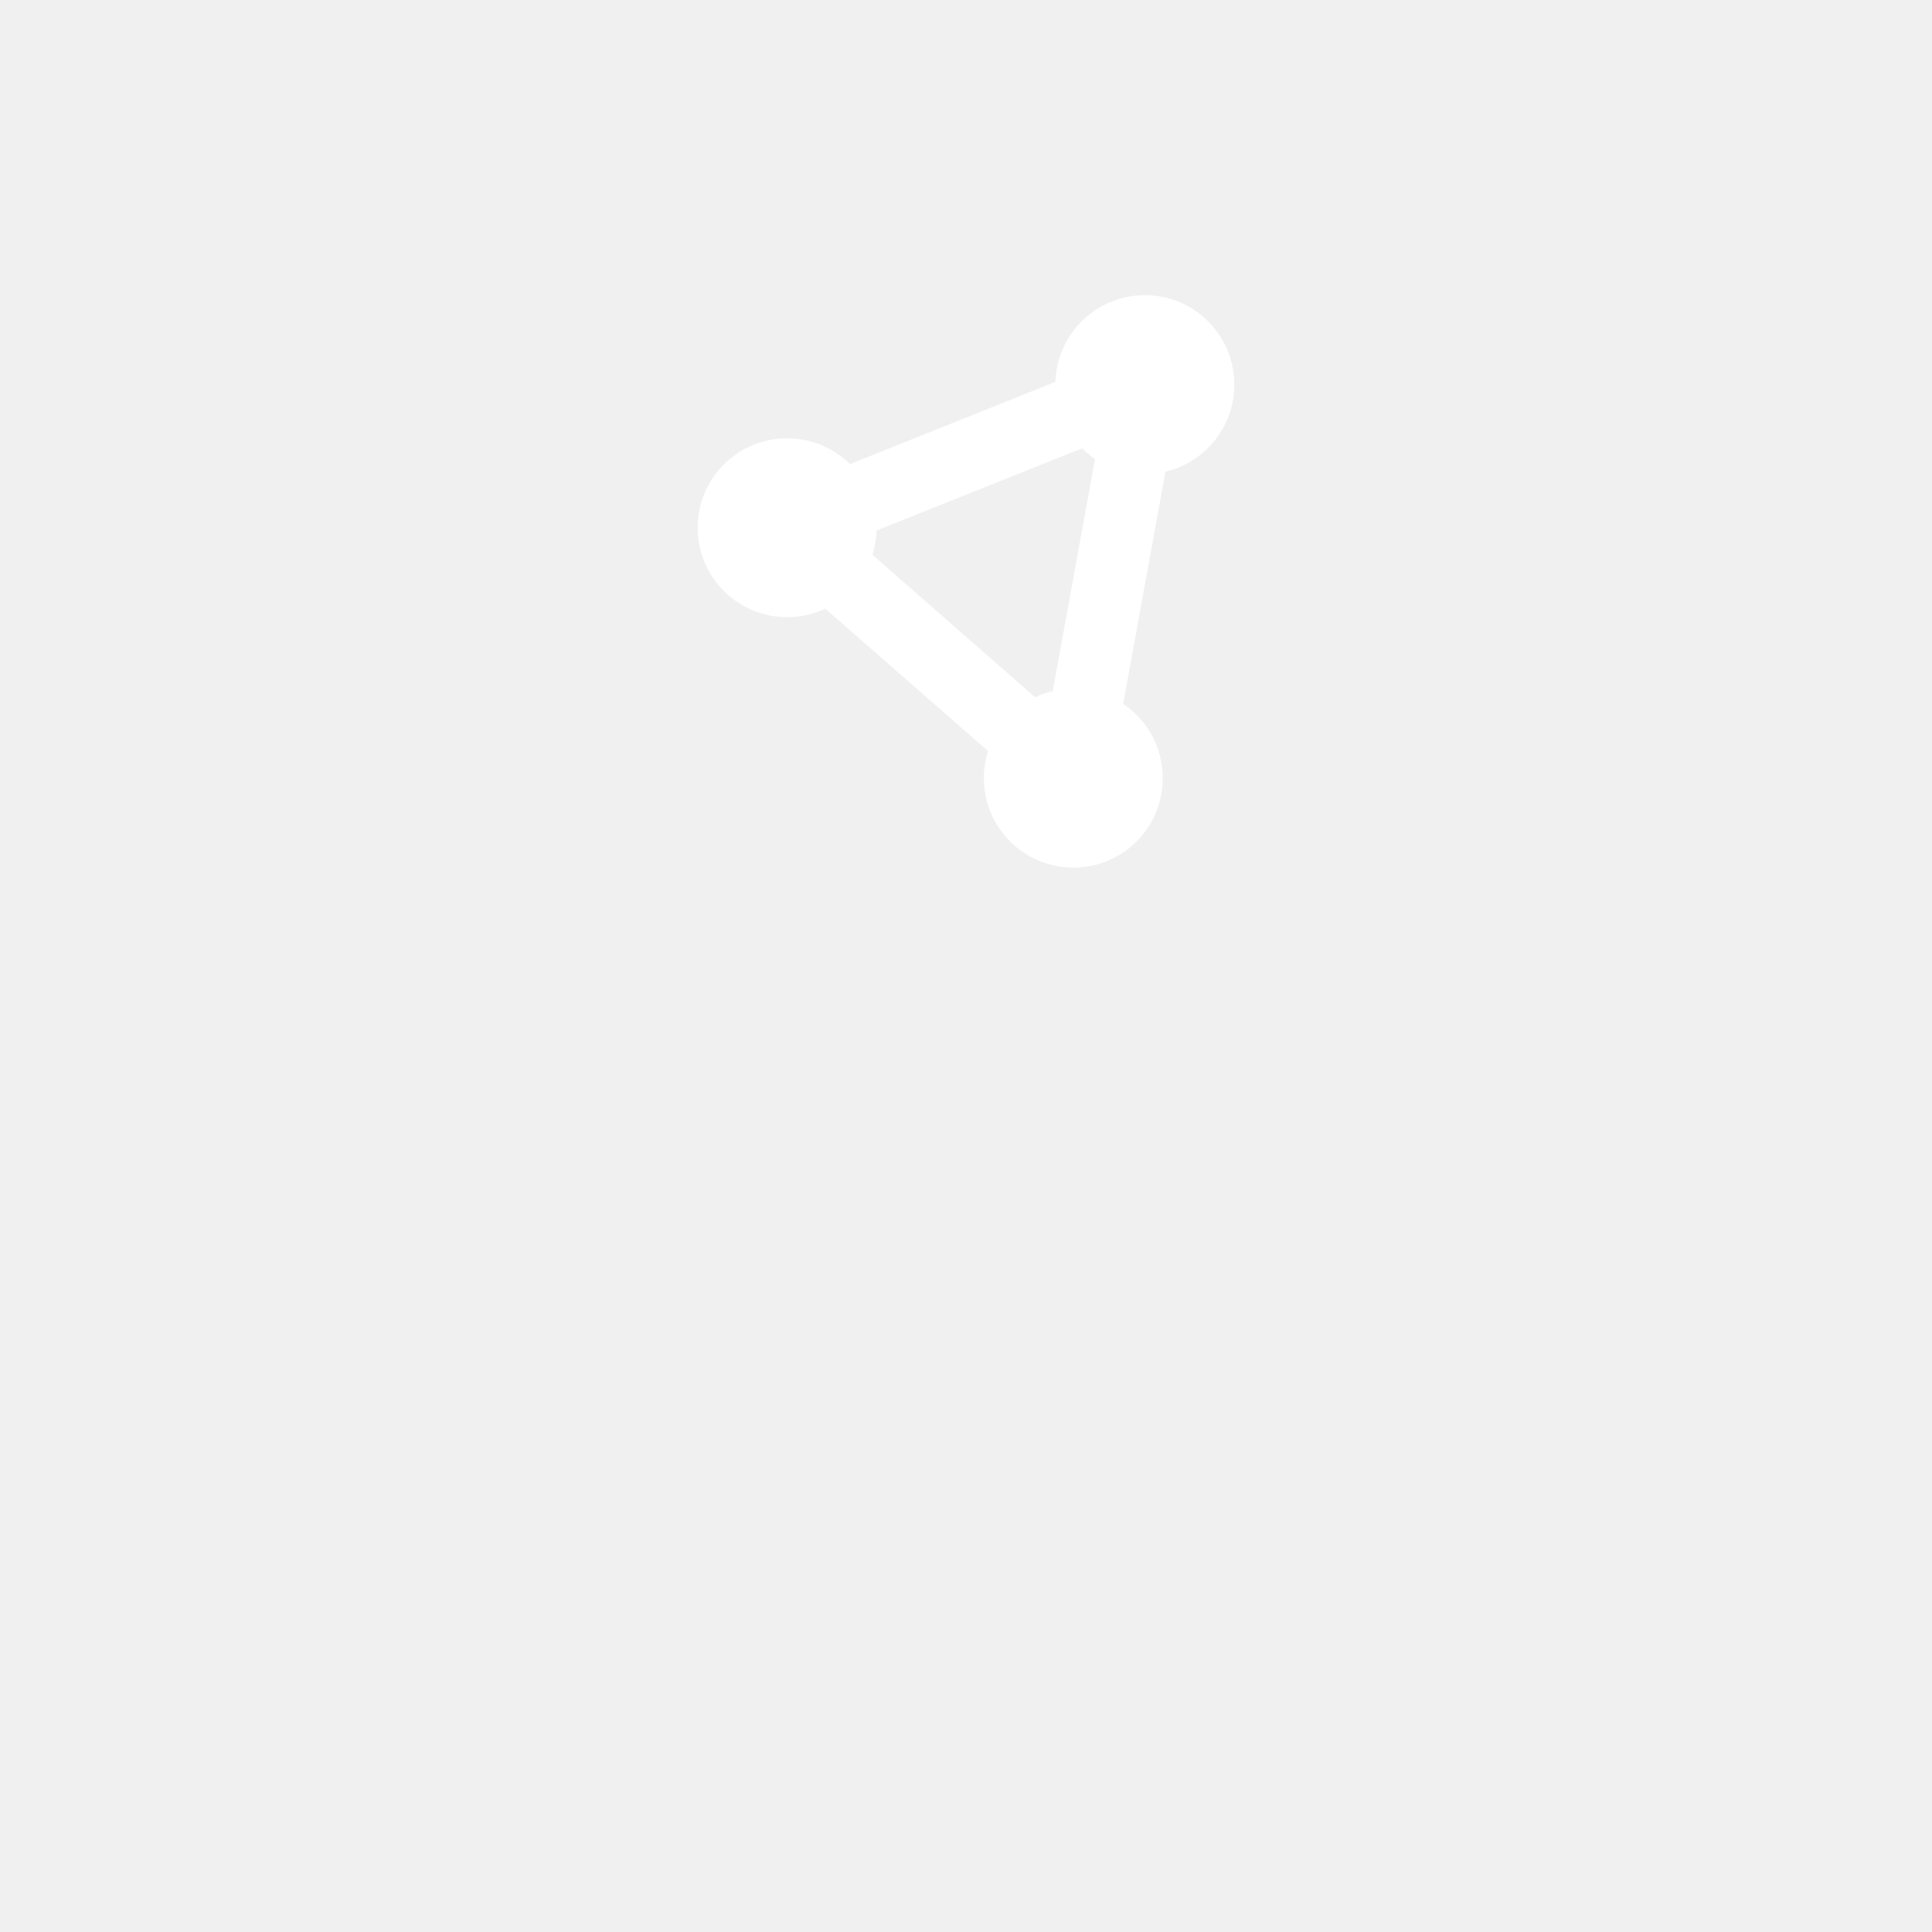
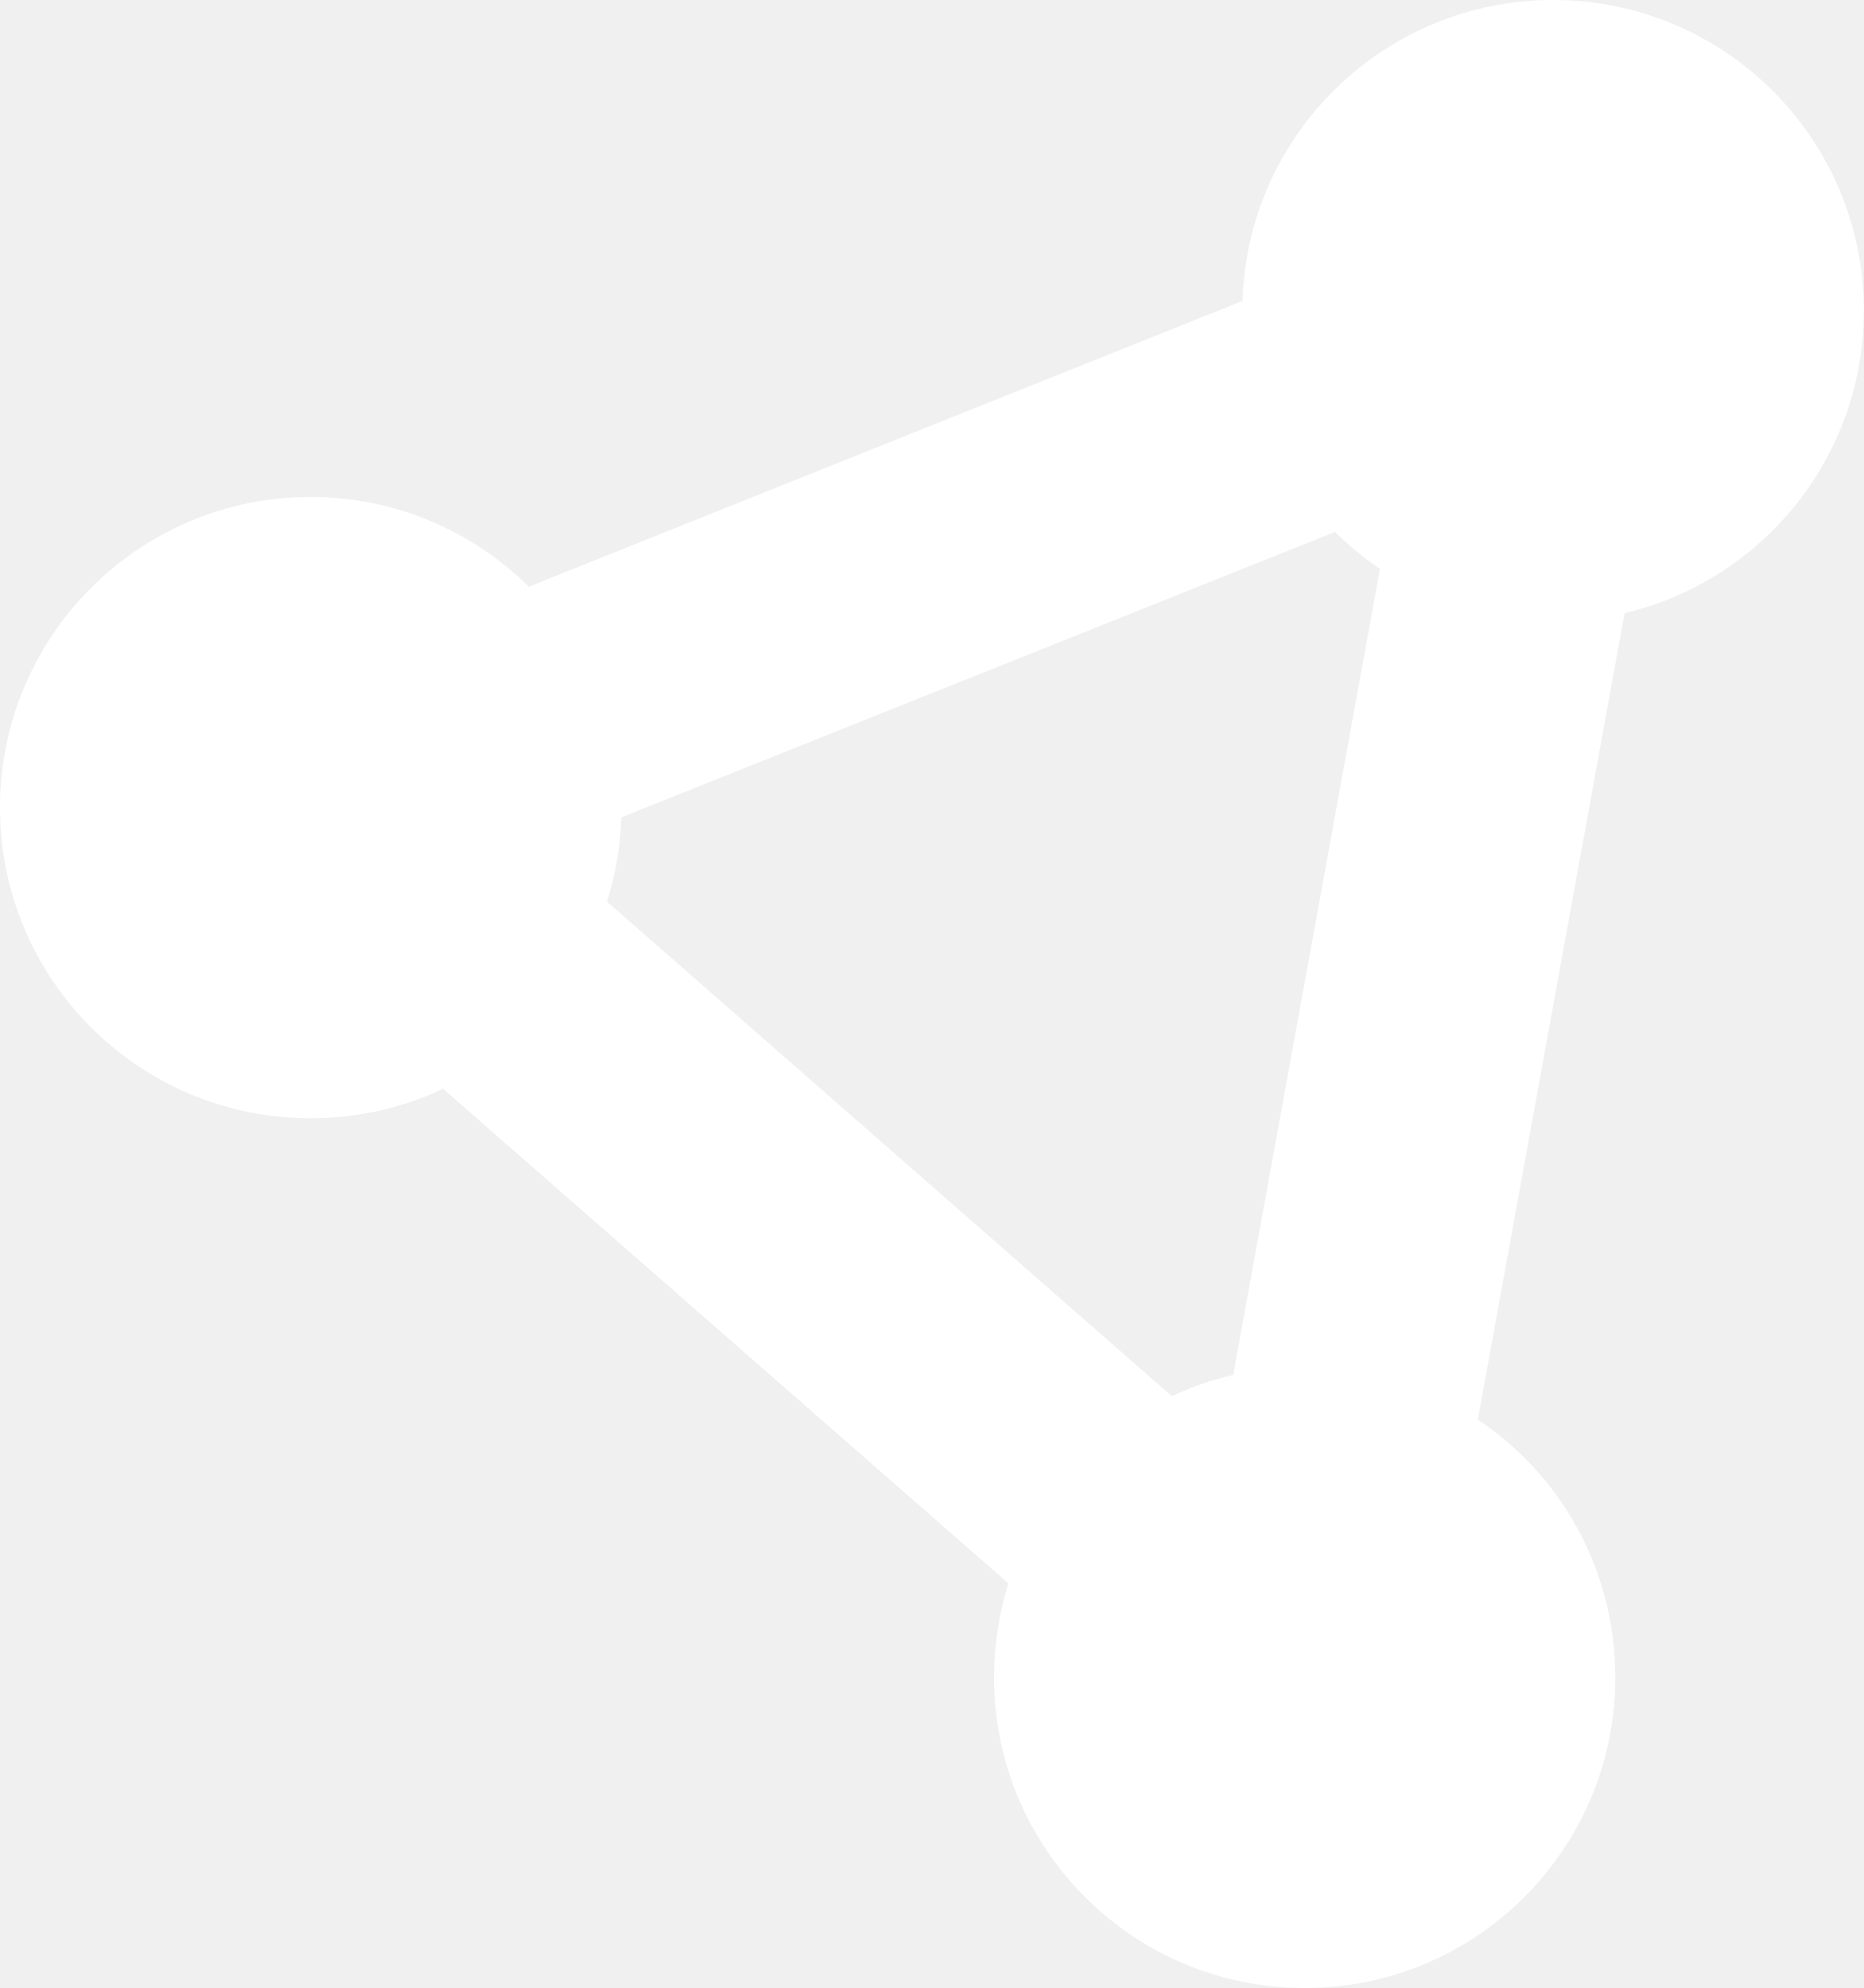
- <svg xmlns="http://www.w3.org/2000/svg" viewBox="0 0 72 72" version="1.1" id="svg1" width="72" height="72">
+ <svg xmlns="http://www.w3.org/2000/svg" viewBox="0 0 20 21.333" version="1.1" id="svg1" width="20" height="21.333">
  <defs id="defs1" />
-   <path d="M 43.433,17.579 C 44.904,17.233 46,15.912 46,14.333 46,12.492 44.508,11 42.667,11 40.858,11 39.388,12.438 39.333,14.229 L 31.675,17.296 C 31.071,16.7 30.246,16.333 29.333,16.333 27.492,16.333 26,17.825 26,19.667 26,21.508 27.492,23 29.333,23 29.842,23 30.325,22.887 30.754,22.683 l 6.067,5.308 C 36.721,28.308 36.667,28.65 36.667,29 c 0,1.842 1.492,3.333 3.333,3.333 1.842,0 3.333,-1.492 3.333,-3.333 0,-1.154 -0.583,-2.171 -1.475,-2.767 z M 32.513,20.675 c 0.092,-0.287 0.146,-0.592 0.154,-0.904 l 7.658,-3.062 c 0.15,0.146 0.308,0.279 0.483,0.396 l -1.575,8.65 c -0.229,0.054 -0.45,0.129 -0.658,0.229 z" id="path1" style="fill:#ffffff;stroke-width:0.042" />
+   <path d="M 17.433,6.579 C 18.904,6.233 20,4.912 20,3.333 20,1.492 18.508,0 16.667,0 14.858,0 13.387,1.438 13.333,3.229 L 5.675,6.296 C 5.071,5.7 4.246,5.333 3.333,5.333 1.492,5.333 0,6.825 0,8.667 0,10.508 1.492,12 3.333,12 3.842,12 4.325,11.887 4.754,11.683 l 6.067,5.308 C 10.721,17.308 10.667,17.65 10.667,18 c 0,1.842 1.492,3.333 3.333,3.333 1.842,0 3.333,-1.492 3.333,-3.333 0,-1.154 -0.583,-2.171 -1.475,-2.767 z M 6.513,9.675 C 6.604,9.387 6.658,9.083 6.667,8.771 L 14.325,5.708 c 0.15,0.146 0.308,0.279 0.483,0.396 l -1.575,8.65 c -0.229,0.054 -0.45,0.129 -0.658,0.229 z" id="path1" style="fill:#ffffff;stroke-width:0.042" />
</svg>
